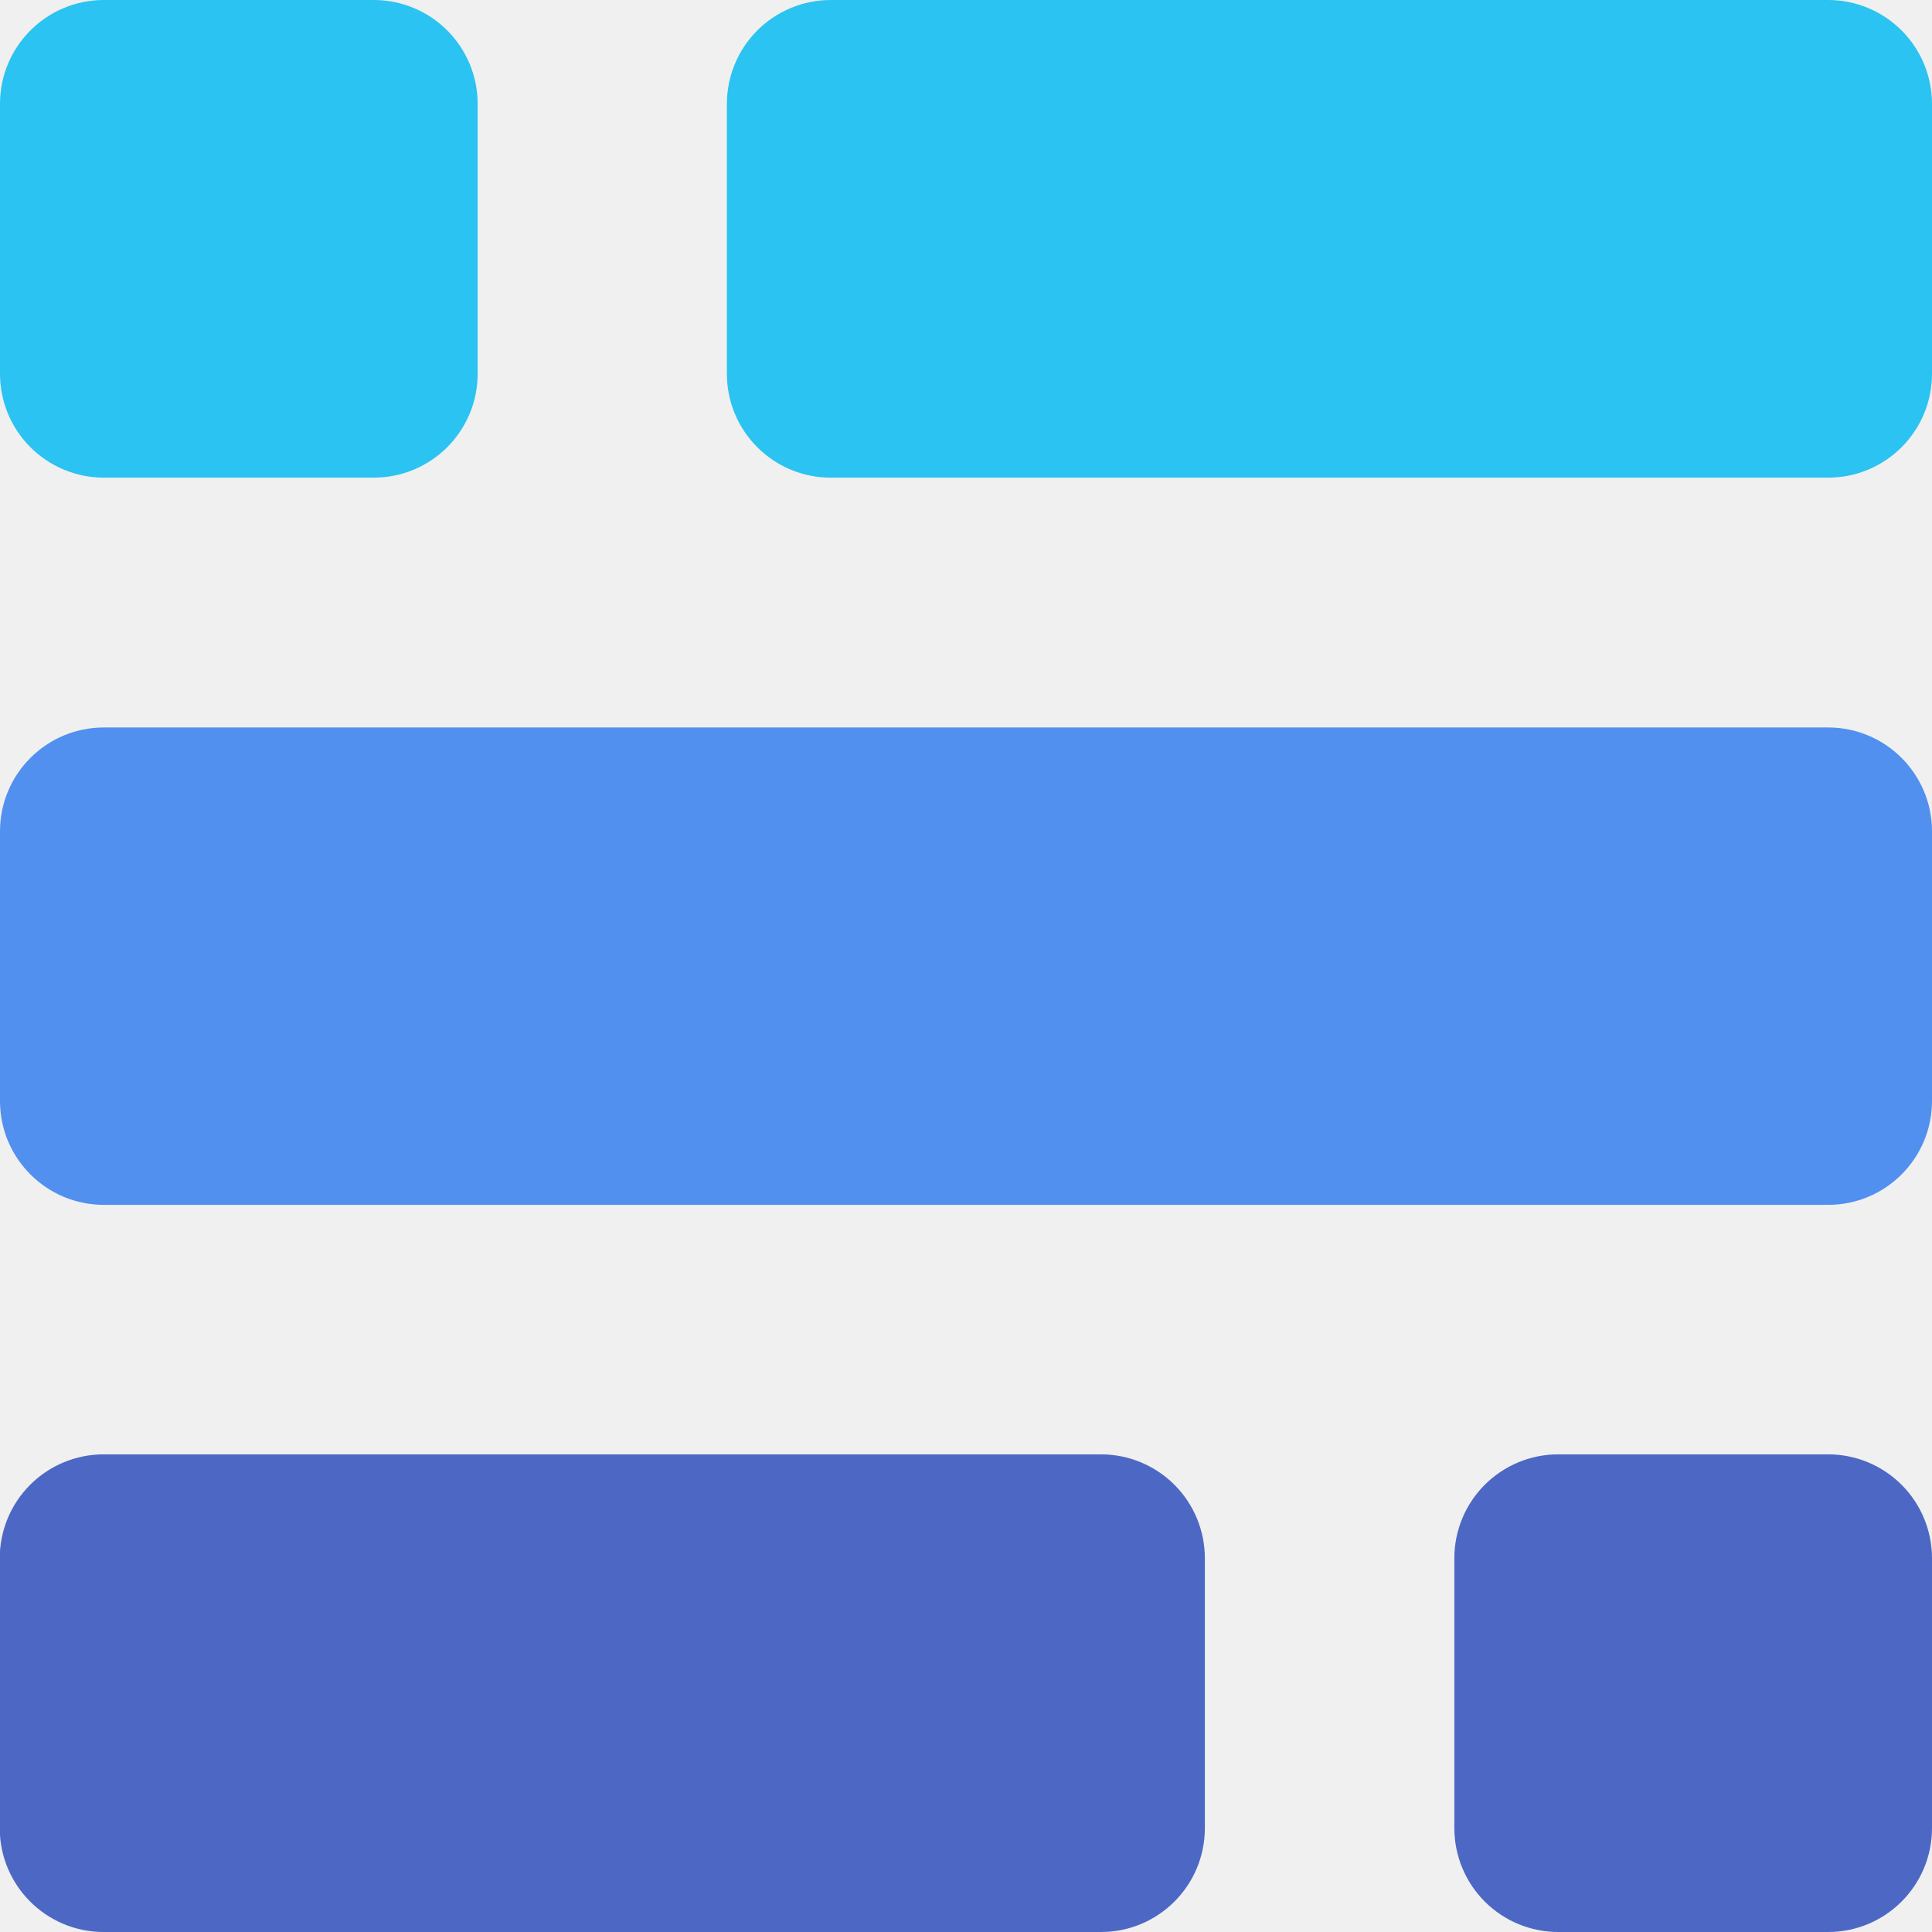
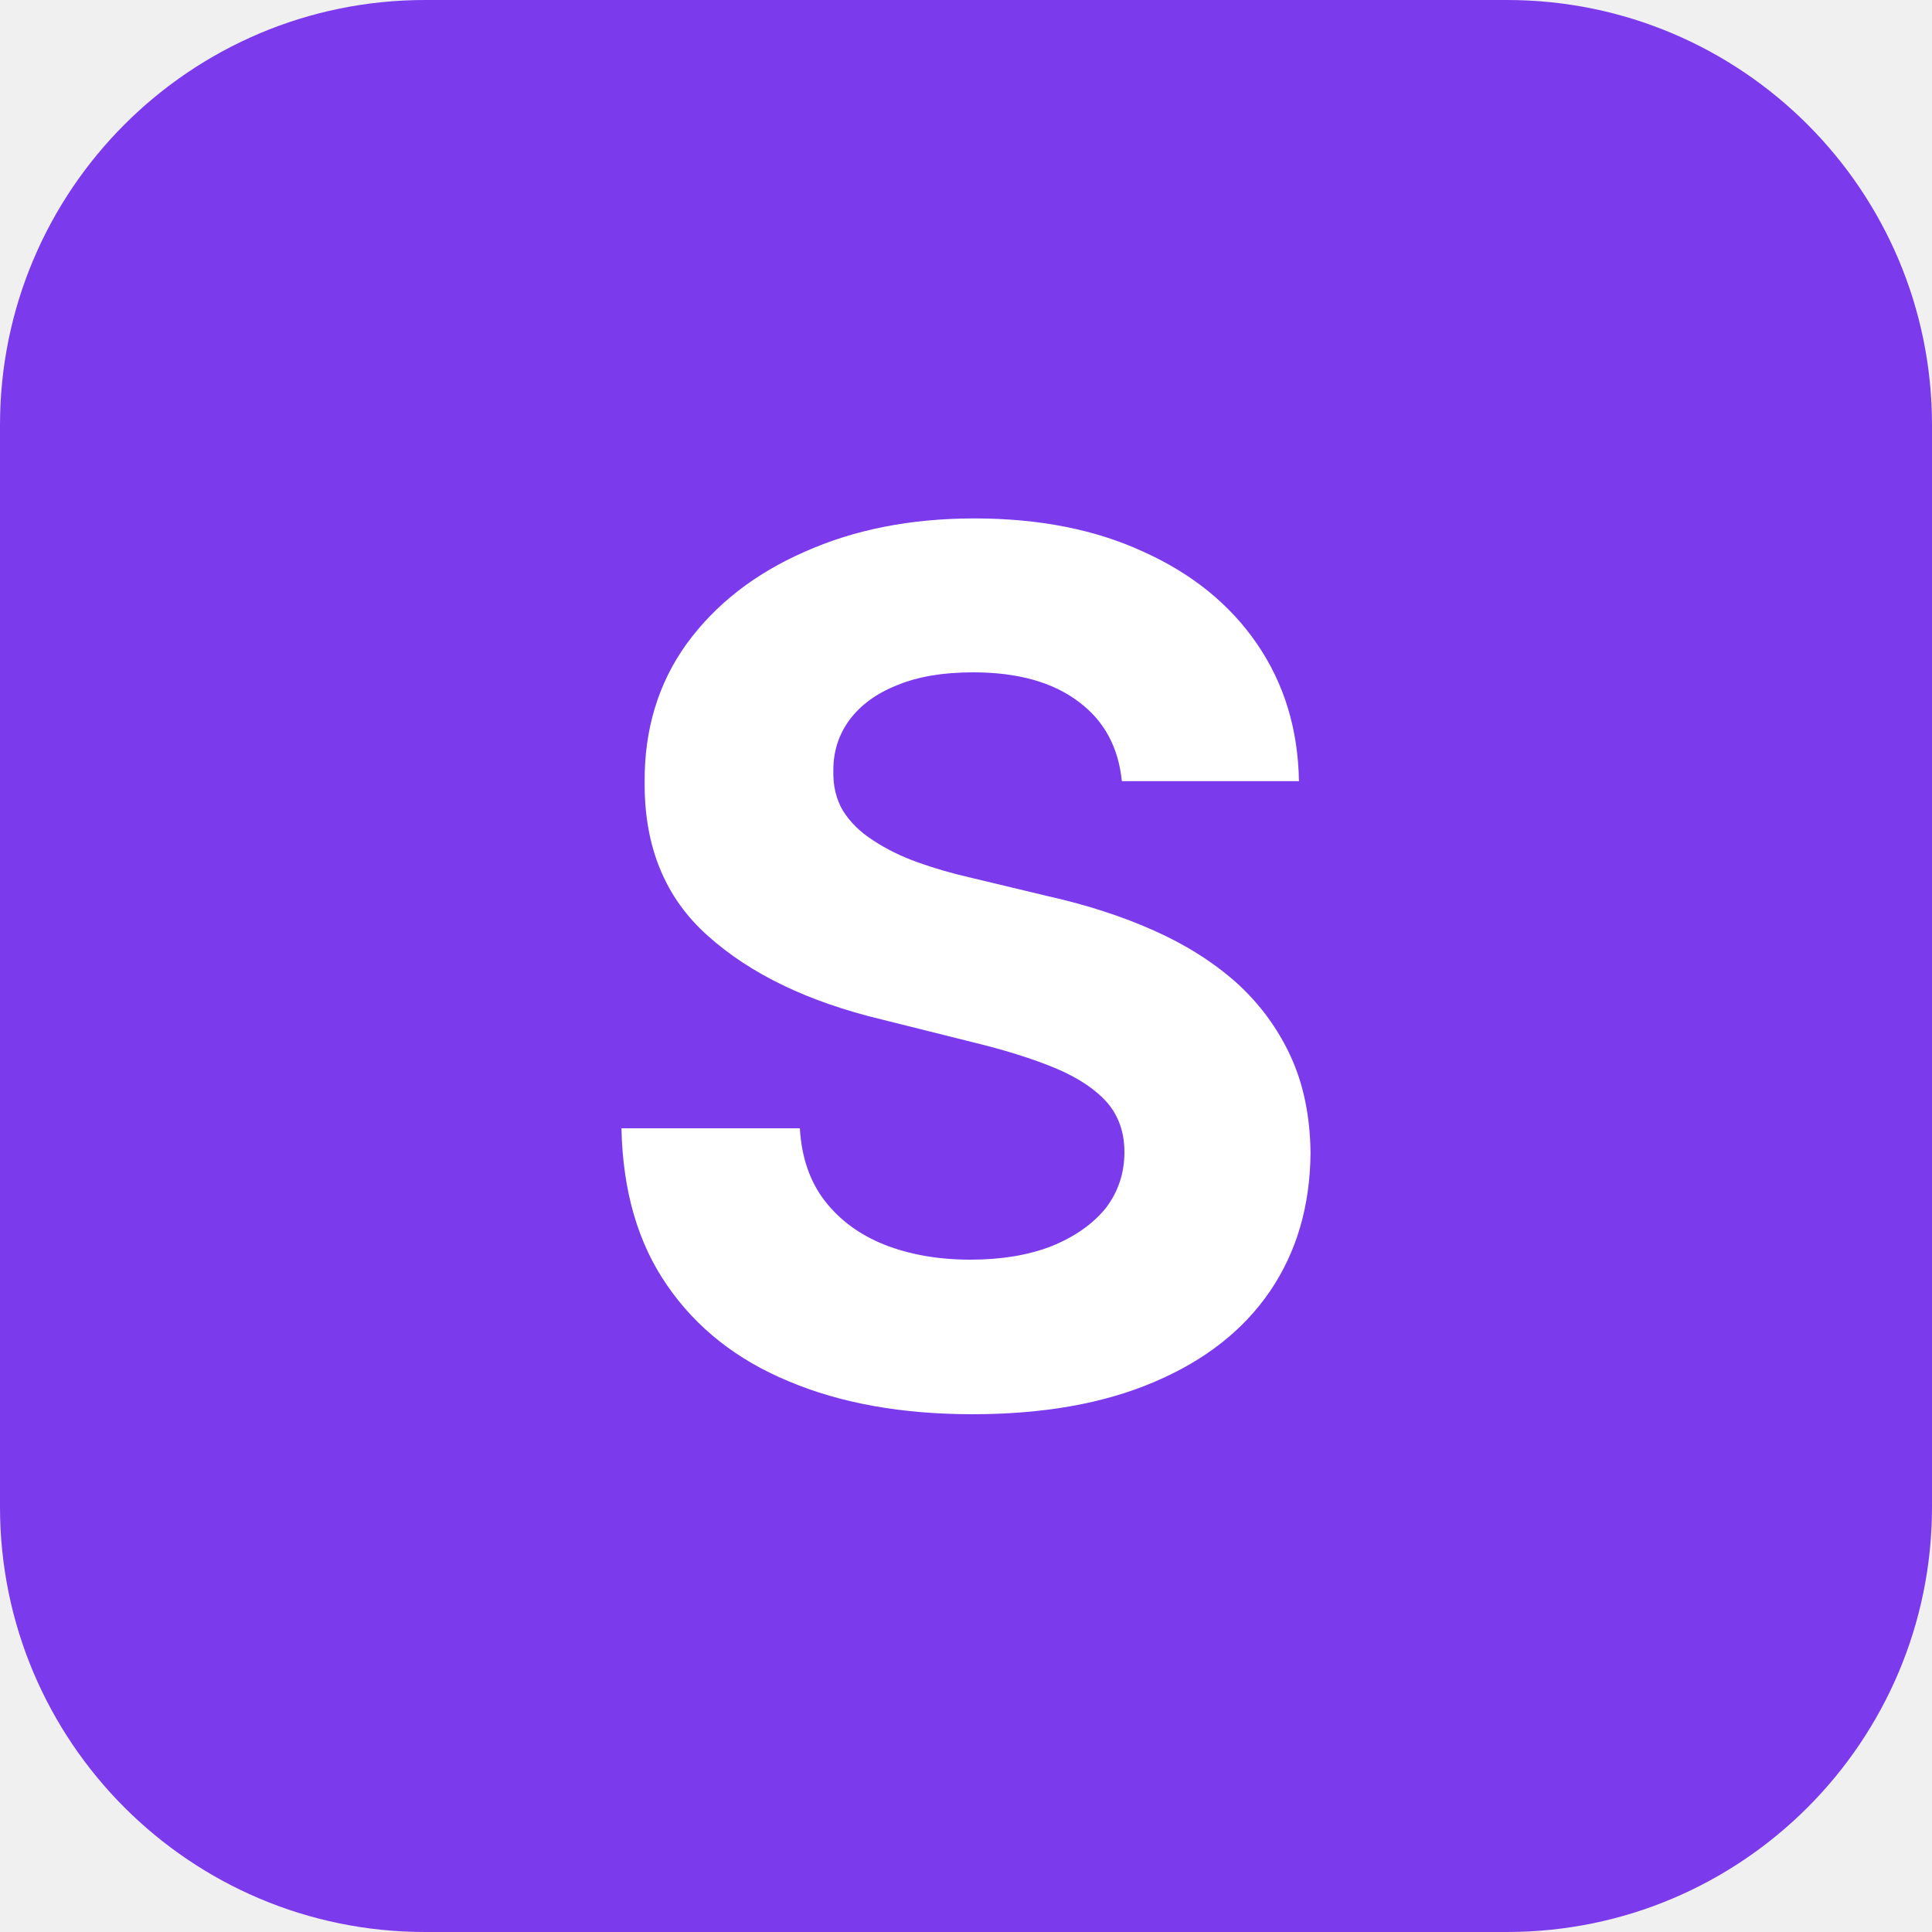
<svg xmlns="http://www.w3.org/2000/svg" width="30" height="30" viewBox="0 0 30 30">
-   <defs>
-     <clipPath id="clip-logoOnly">
-       <rect width="30" height="30" />
-     </clipPath>
-   </defs>
-   <g id="logoOnly" clip-path="url(#clip-logoOnly)">
-     <g id="Group_6" data-name="Group 6" transform="translate(893 523)">
-       <path id="Path_37" data-name="Path 37" d="M1.613,0H17.1a1.613,1.613,0,0,1,1.613,1.613V5.8A1.613,1.613,0,0,1,17.1,7.417H1.613A1.613,1.613,0,0,1,0,5.8V1.613A1.613,1.613,0,0,1,1.613,0Z" transform="translate(-874.291 -493) rotate(180)" fill="#4d68c4" />
-       <path id="Path_35" data-name="Path 35" d="M1.613,0H28.387A1.613,1.613,0,0,1,30,1.613V5.8a1.613,1.613,0,0,1-1.613,1.613H1.613A1.613,1.613,0,0,1,0,5.8V1.613A1.613,1.613,0,0,1,1.613,0Z" transform="translate(-863 -504.291) rotate(180)" fill="#5190ef" />
-       <path id="Path_36" data-name="Path 36" d="M1.613,0H17.1a1.613,1.613,0,0,1,1.613,1.613V5.8A1.613,1.613,0,0,1,17.1,7.417H1.613A1.613,1.613,0,0,1,0,5.8V1.613A1.613,1.613,0,0,1,1.613,0Z" transform="translate(-863 -515.583) rotate(180)" fill="#2bc3f1" />
-       <path id="Path_38" data-name="Path 38" d="M1.613,0H5.8A1.613,1.613,0,0,1,7.417,1.613V5.8A1.613,1.613,0,0,1,5.8,7.417H1.613A1.613,1.613,0,0,1,0,5.8V1.613A1.613,1.613,0,0,1,1.613,0Z" transform="translate(-863 -493) rotate(180)" fill="#4d68c4" />
-       <path id="Path_39" data-name="Path 39" d="M1.613,0H5.8A1.613,1.613,0,0,1,7.417,1.613V5.8A1.613,1.613,0,0,1,5.8,7.417H1.613A1.613,1.613,0,0,1,0,5.8V1.613A1.613,1.613,0,0,1,1.613,0Z" transform="translate(-893 -523)" fill="#2bc3f1" />
-     </g>
-   </g>
+   <rect x="0" y="0" width="30" height="30" rx="6.6" fill="#7c3aed" />
+   <path fill="#fff" d="M17.42 12.13Q17.34 11.33 16.74 10.89Q16.14 10.44 15.11 10.44Q14.41 10.44 13.93 10.64Q13.45 10.83 13.19 11.18Q12.94 11.52 12.94 11.96Q12.93 12.32 13.09 12.59Q13.26 12.86 13.56 13.05Q13.86 13.25 14.25 13.39Q14.64 13.53 15.08 13.63L16.29 13.92Q17.18 14.12 17.92 14.45Q18.66 14.78 19.2 15.26Q19.74 15.75 20.04 16.4Q20.34 17.05 20.35 17.9Q20.34 19.14 19.72 20.05Q19.1 20.96 17.92 21.46Q16.75 21.96 15.1 21.96Q13.46 21.96 12.25 21.45Q11.04 20.95 10.36 19.96Q9.68 18.98 9.65 17.52L12.42 17.52Q12.46 18.2 12.81 18.65Q13.16 19.1 13.74 19.33Q14.33 19.56 15.07 19.56Q15.79 19.56 16.33 19.35Q16.87 19.13 17.17 18.76Q17.46 18.38 17.46 17.89Q17.46 17.44 17.2 17.13Q16.93 16.82 16.42 16.6Q15.9 16.38 15.17 16.2L13.69 15.83Q11.98 15.42 10.99 14.53Q10 13.65 10.01 12.15Q10 10.92 10.66 10Q11.33 9.08 12.49 8.57Q13.65 8.05 15.13 8.05Q16.64 8.05 17.76 8.57Q18.89 9.08 19.52 10Q20.15 10.92 20.17 12.13Z" />
</svg>
